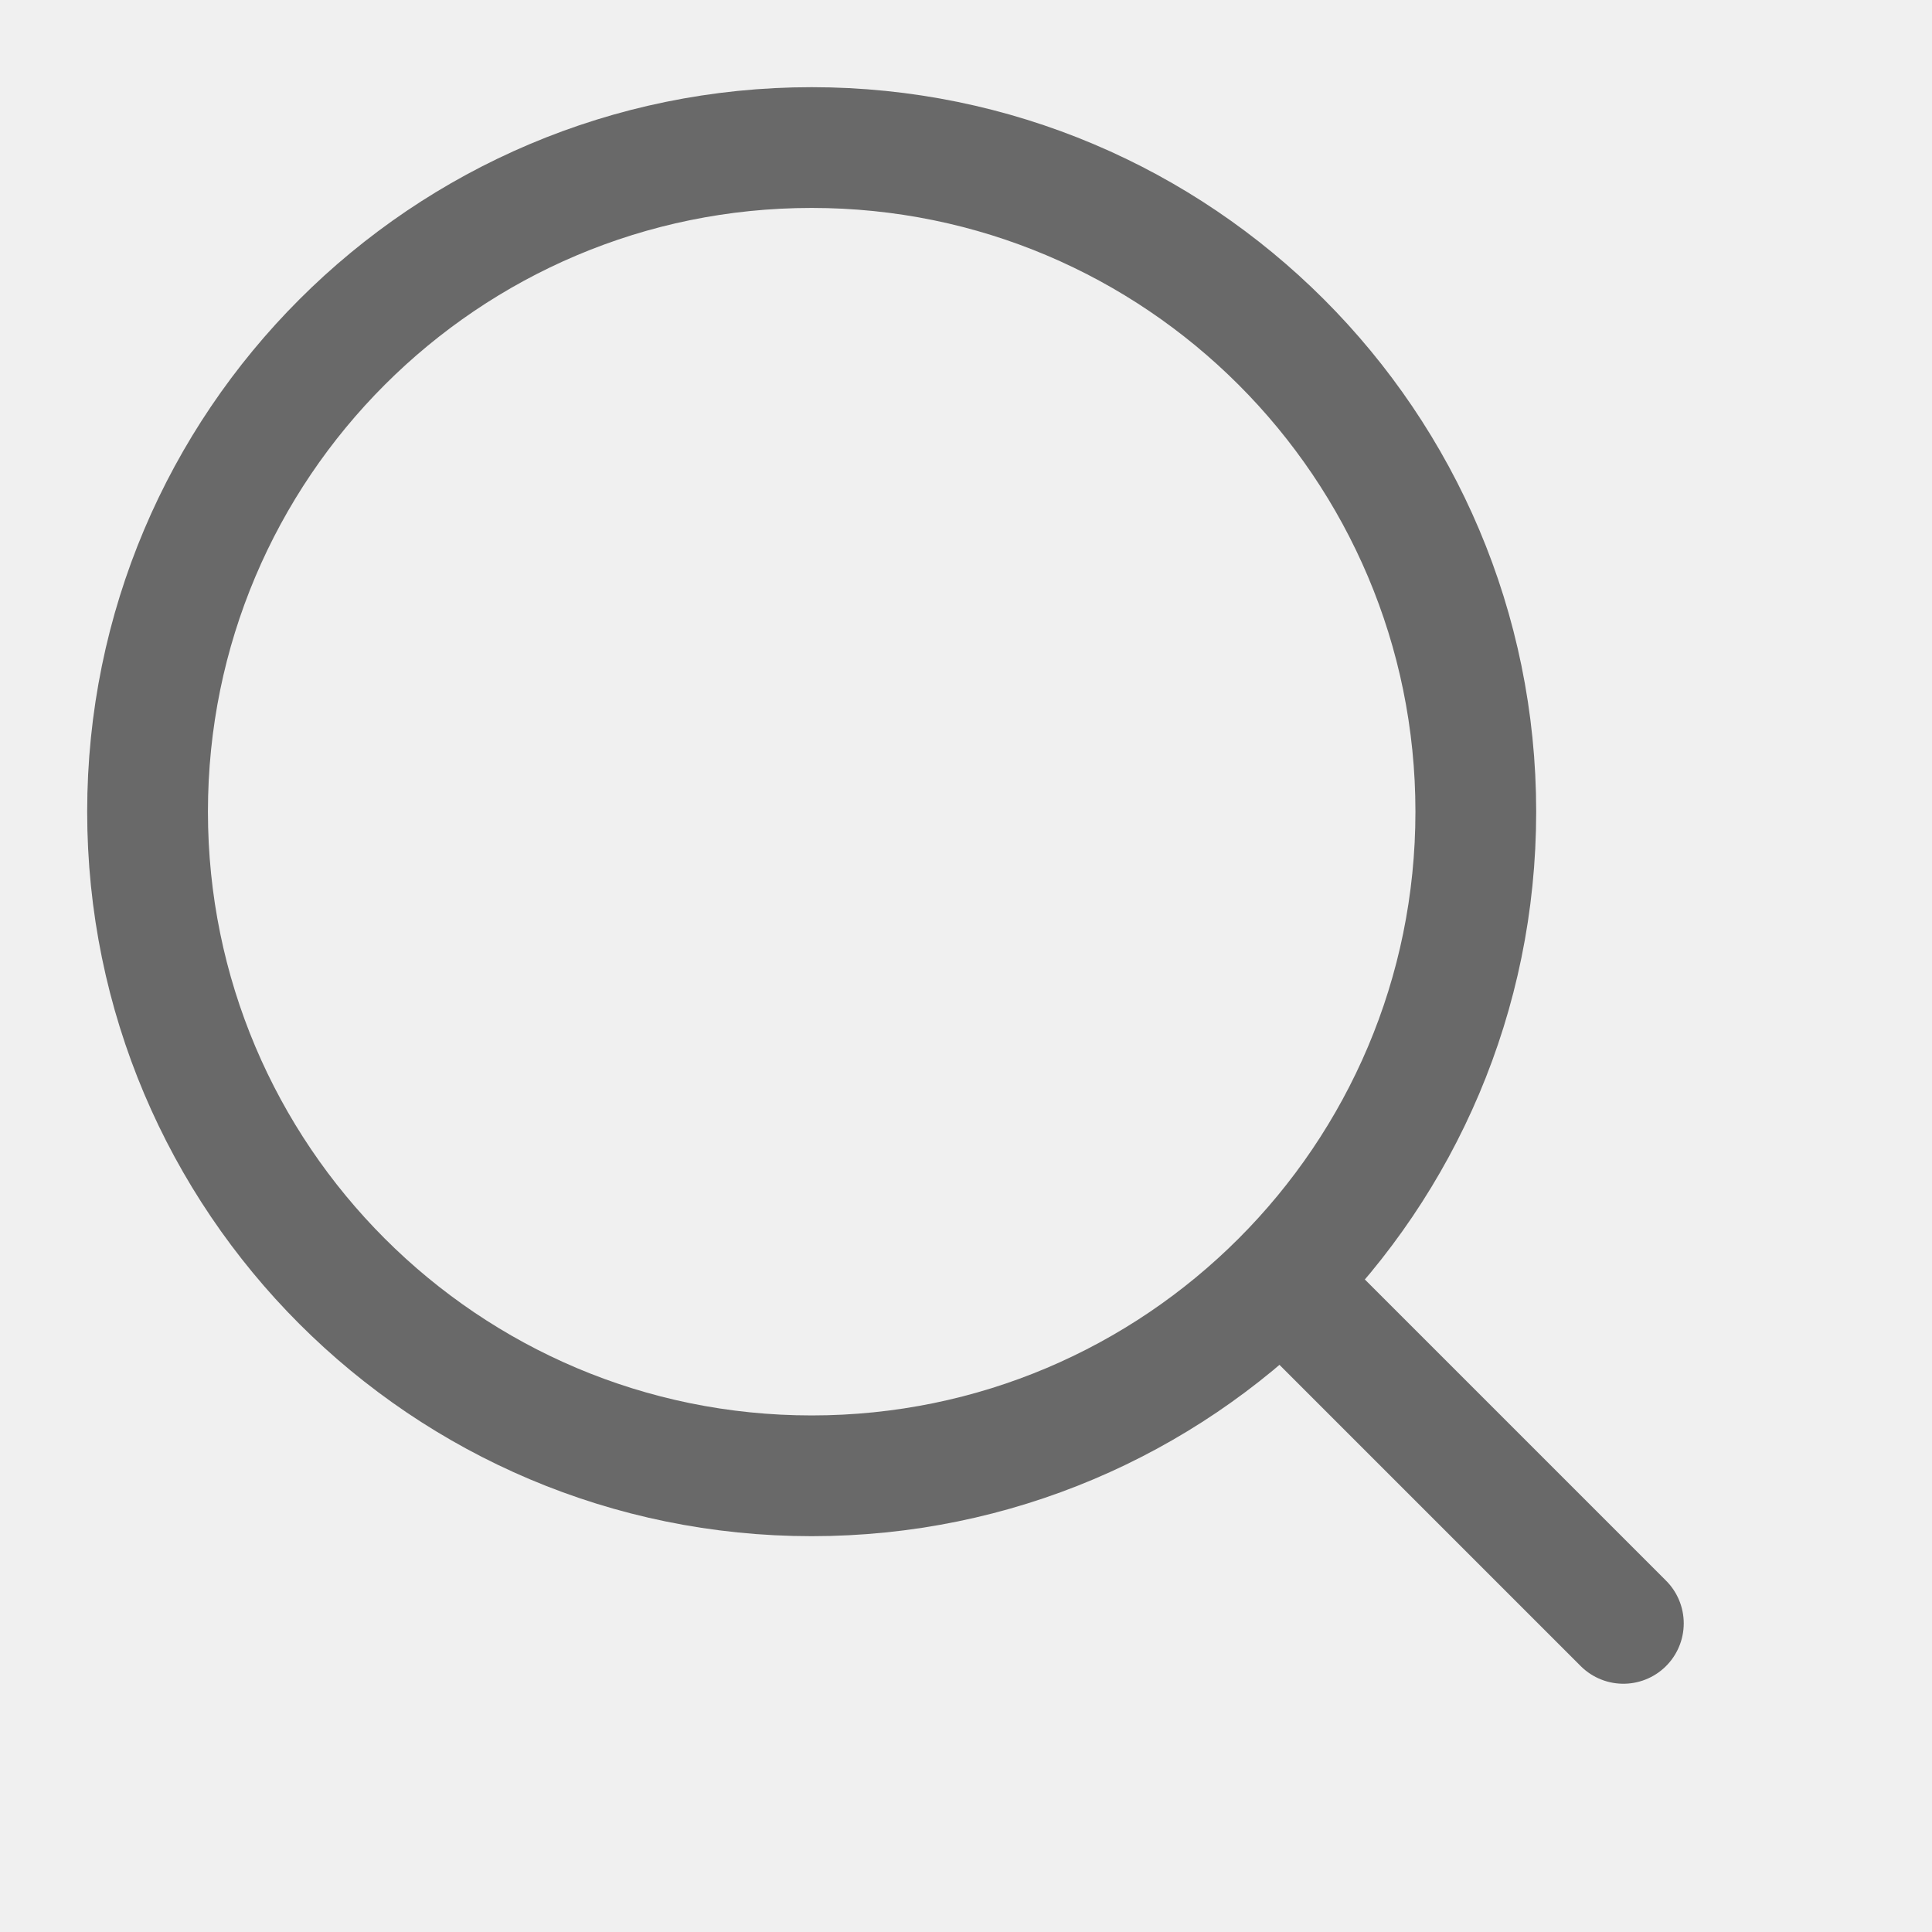
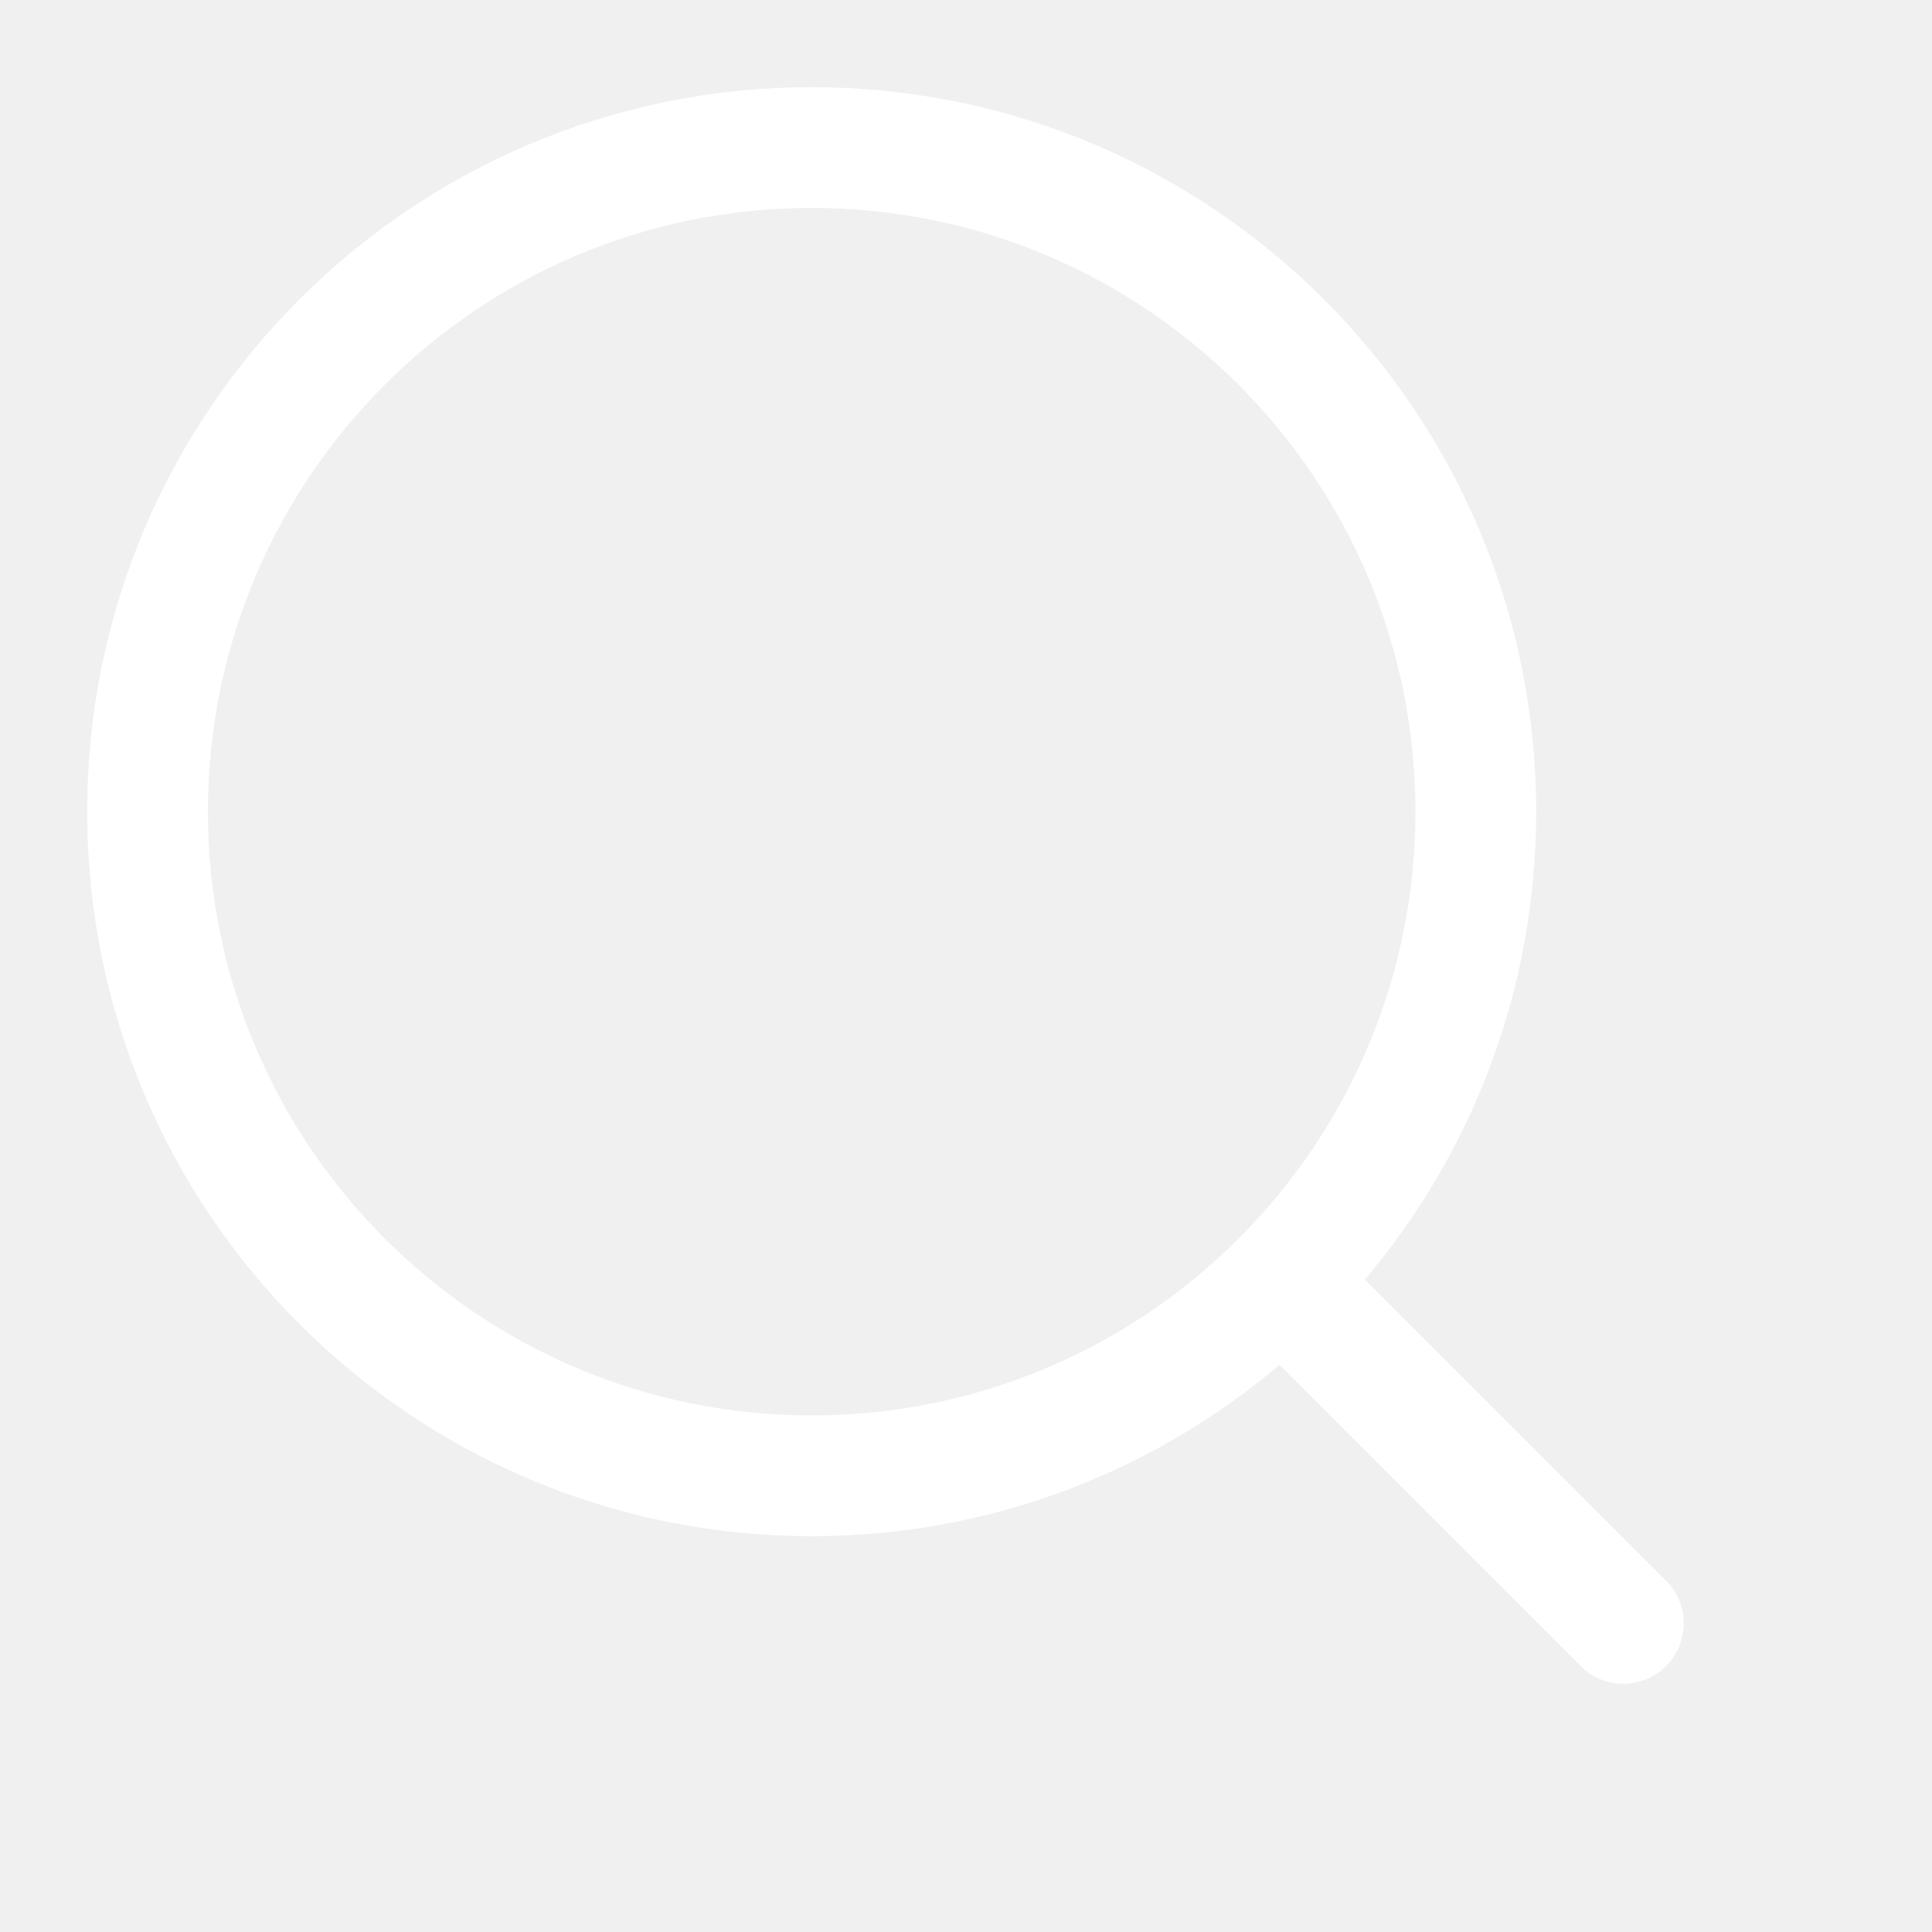
<svg xmlns="http://www.w3.org/2000/svg" width="24" height="24" viewBox="0 0 24 24" fill="none">
-   <path d="M16.041 16.041L20.166 20.166" stroke="#696969" stroke-width="1.5" stroke-linecap="round" stroke-linejoin="round" />
-   <path d="M18.333 10.083C18.333 5.527 14.639 1.833 10.083 1.833C5.527 1.833 1.833 5.527 1.833 10.083C1.833 14.639 5.527 18.333 10.083 18.333C14.639 18.333 18.333 14.639 18.333 10.083Z" stroke="#696969" stroke-width="1.5" stroke-linejoin="round" />
+   <path d="M16.041 16.041L20.166 20.166" stroke="white" stroke-width="1.5" stroke-linecap="round" stroke-linejoin="round" />
+   <path d="M18.333 10.083C18.333 5.527 14.639 1.833 10.083 1.833C5.527 1.833 1.833 5.527 1.833 10.083C1.833 14.639 5.527 18.333 10.083 18.333C14.639 18.333 18.333 14.639 18.333 10.083Z" stroke="white" stroke-width="1.5" stroke-linejoin="round" />
</svg>
